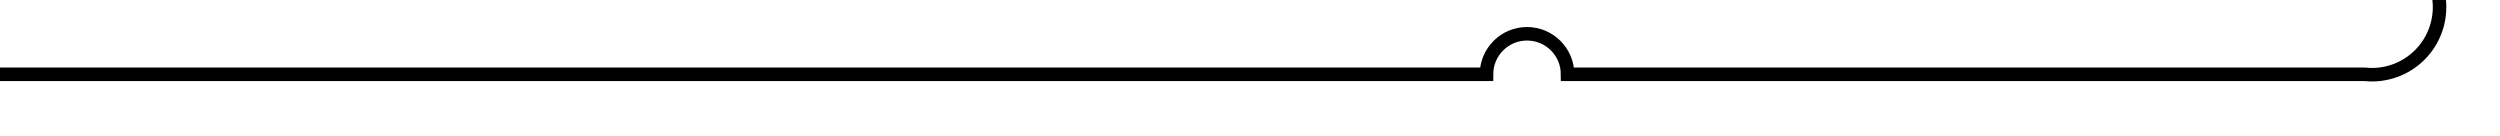
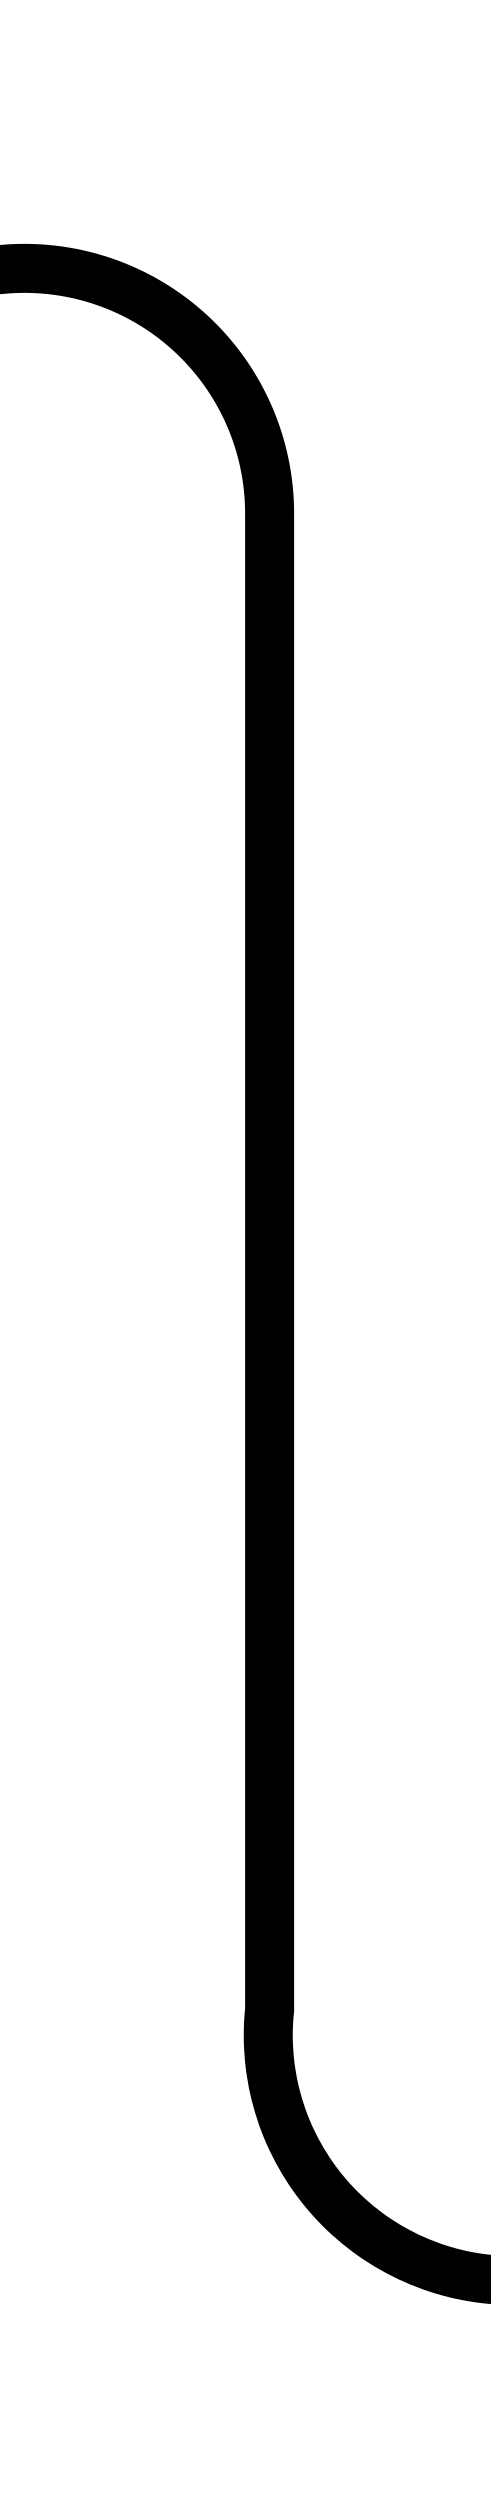
- <svg xmlns="http://www.w3.org/2000/svg" version="1.1" width="185px" height="10px" preserveAspectRatio="xMinYMid meet" viewBox="1664 772  185 8">
-   <path d="M 1844.5 740  L 1844.5 771  A 5 5 0 0 1 1839 776.5 L 1780 776.5  A 3 3 0 0 0 1777 773.5 A 3 3 0 0 0 1774 776.5 L 1664 776.5  " stroke-width="1" stroke="#000000" fill="none" />
-   <path d="M 1844.5 739  A 3 3 0 0 0 1841.5 742 A 3 3 0 0 0 1844.5 745 A 3 3 0 0 0 1847.5 742 A 3 3 0 0 0 1844.5 739 Z " fill-rule="nonzero" fill="#000000" stroke="none" />
+ <svg xmlns="http://www.w3.org/2000/svg" version="1.1" width="10px" height="51px" preserveAspectRatio="xMidYMin meet" viewBox="229 170  8 51">
+   <path d="M 209 175.5  L 228 175.5  A 5 5 0 0 1 233.5 180.5 L 233.5 211  A 5 5 0 0 0 238 216.5 L 469 216.5  A 3 3 0 0 1 472 213.5 A 3 3 0 0 1 475 216.5 L 561 216.5  " stroke-width="1" stroke="#000000" fill="none" />
+   <path d="M 211 172.5  A 3 3 0 0 0 208 175.5 A 3 3 0 0 0 211 178.5 A 3 3 0 0 0 214 175.5 A 3 3 0 0 0 211 172.5 Z " fill-rule="nonzero" fill="#000000" stroke="none" />
</svg>
